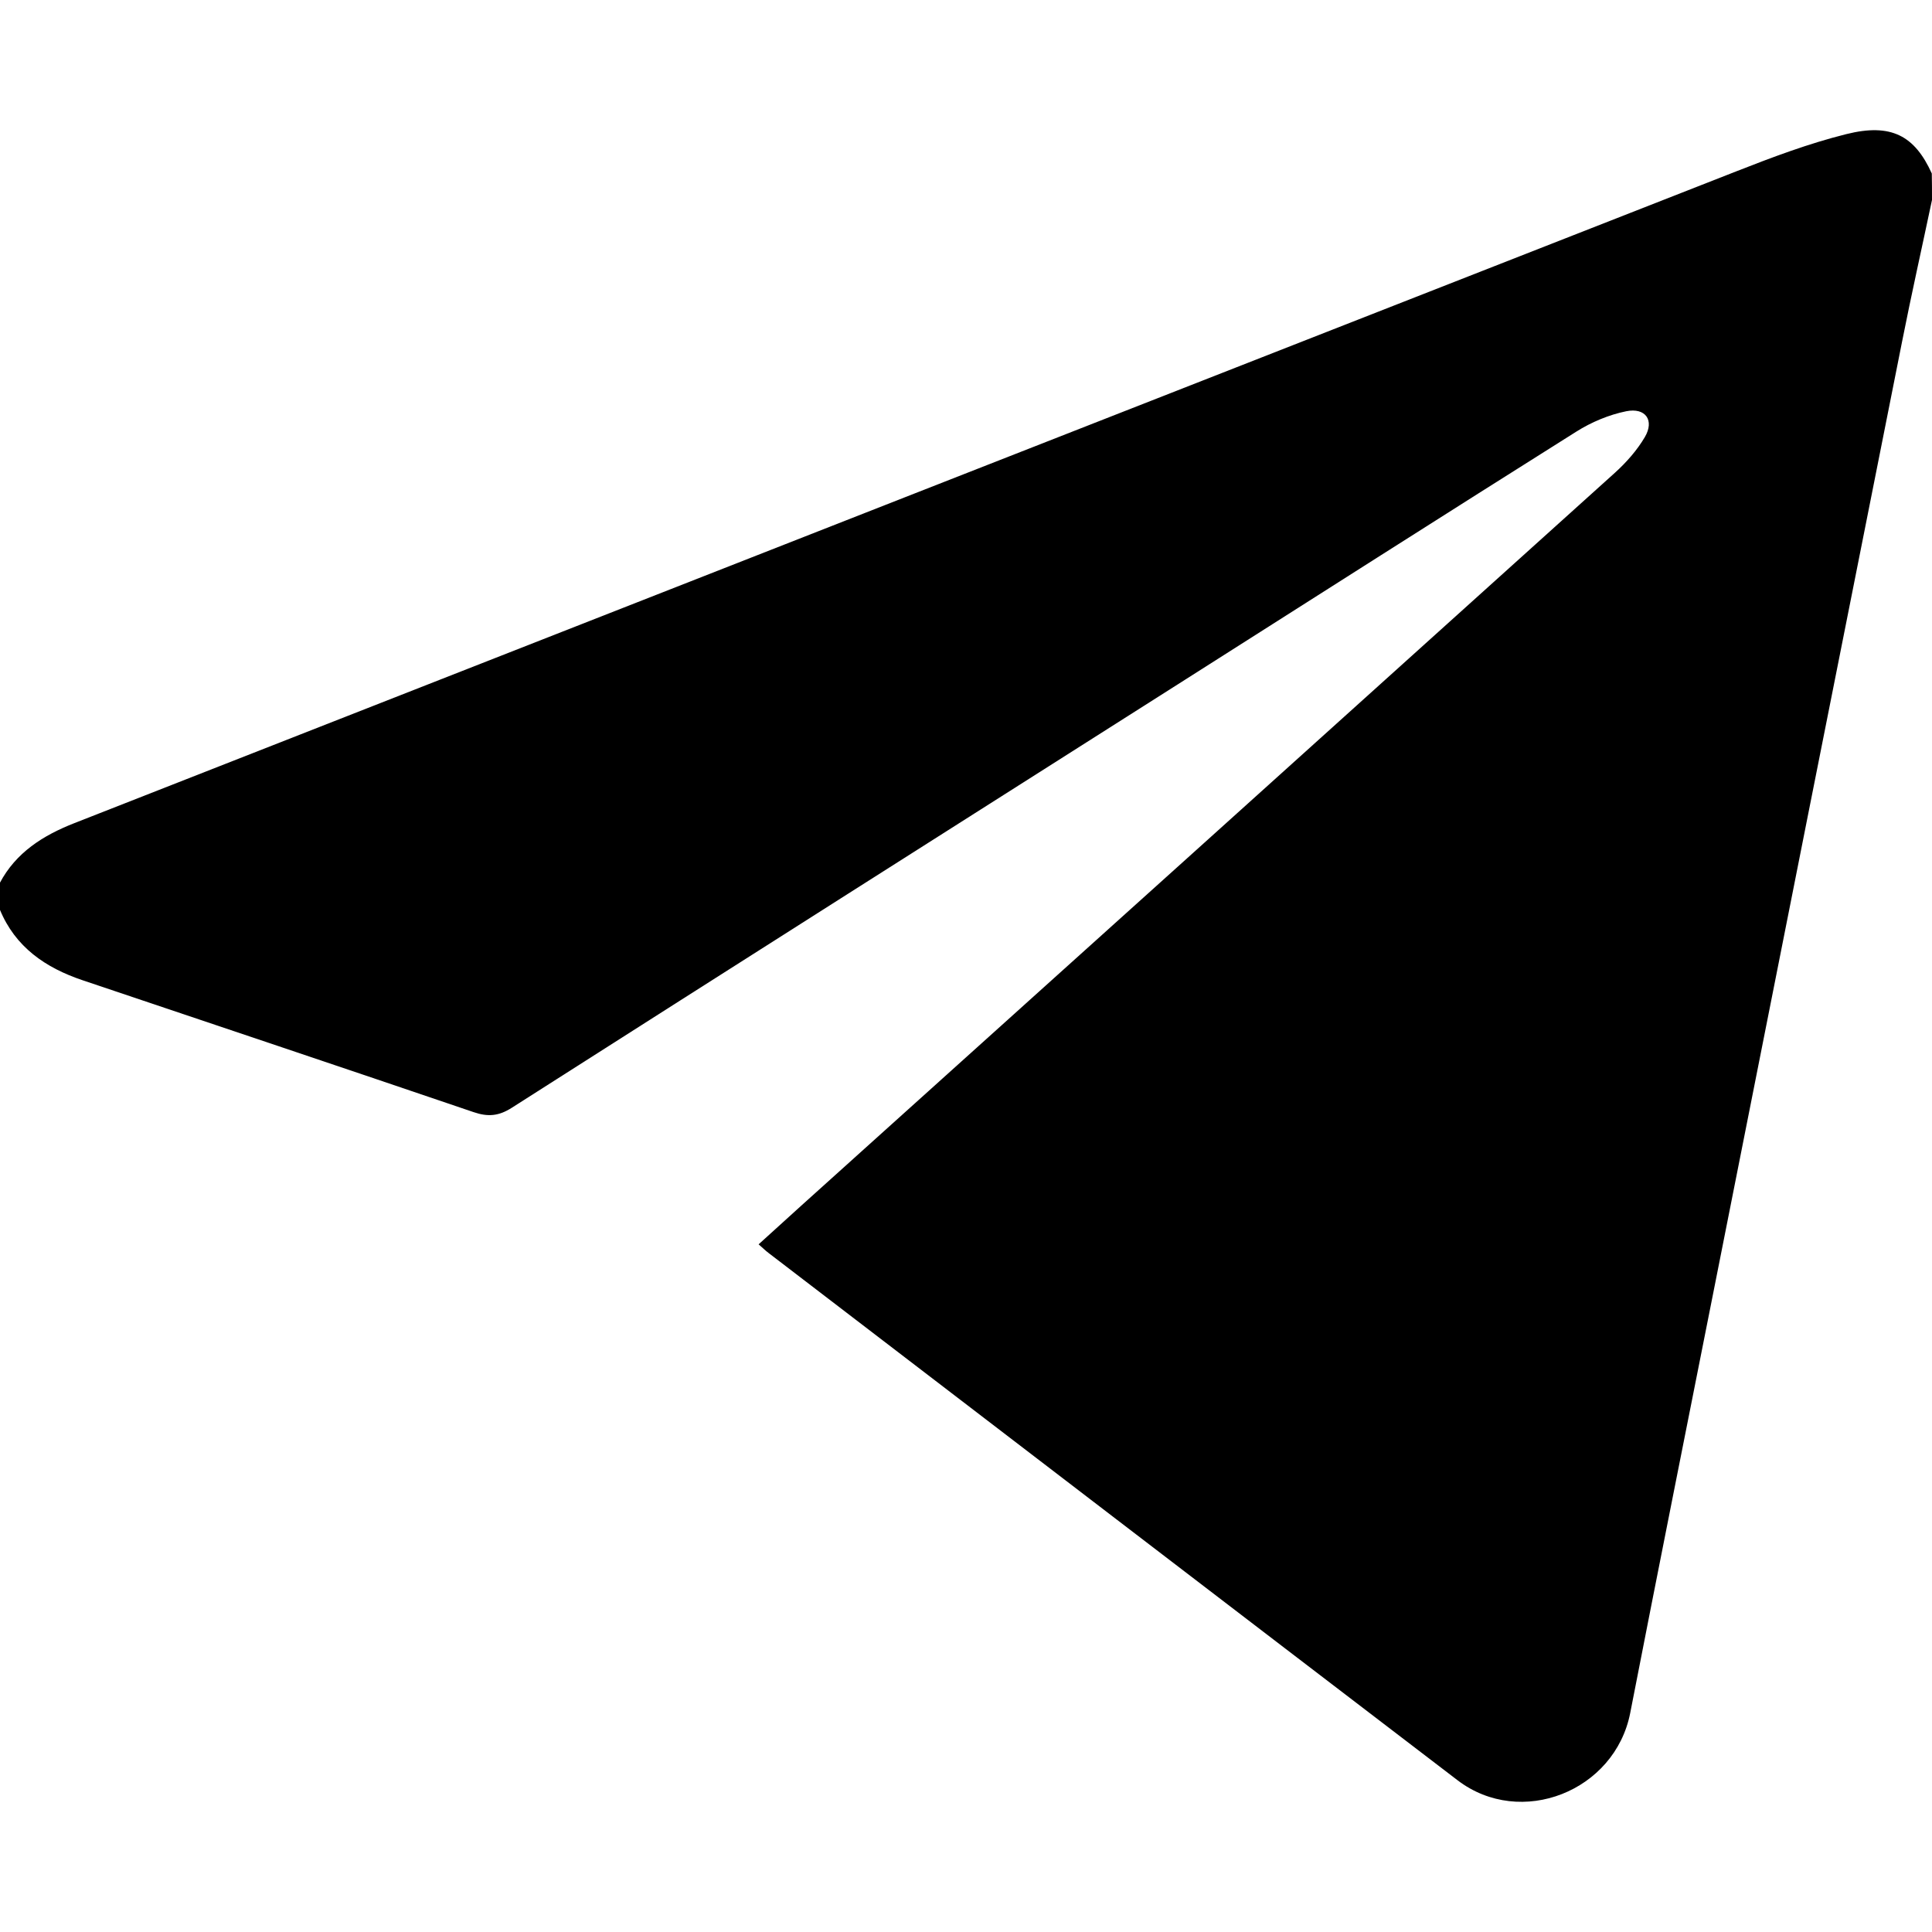
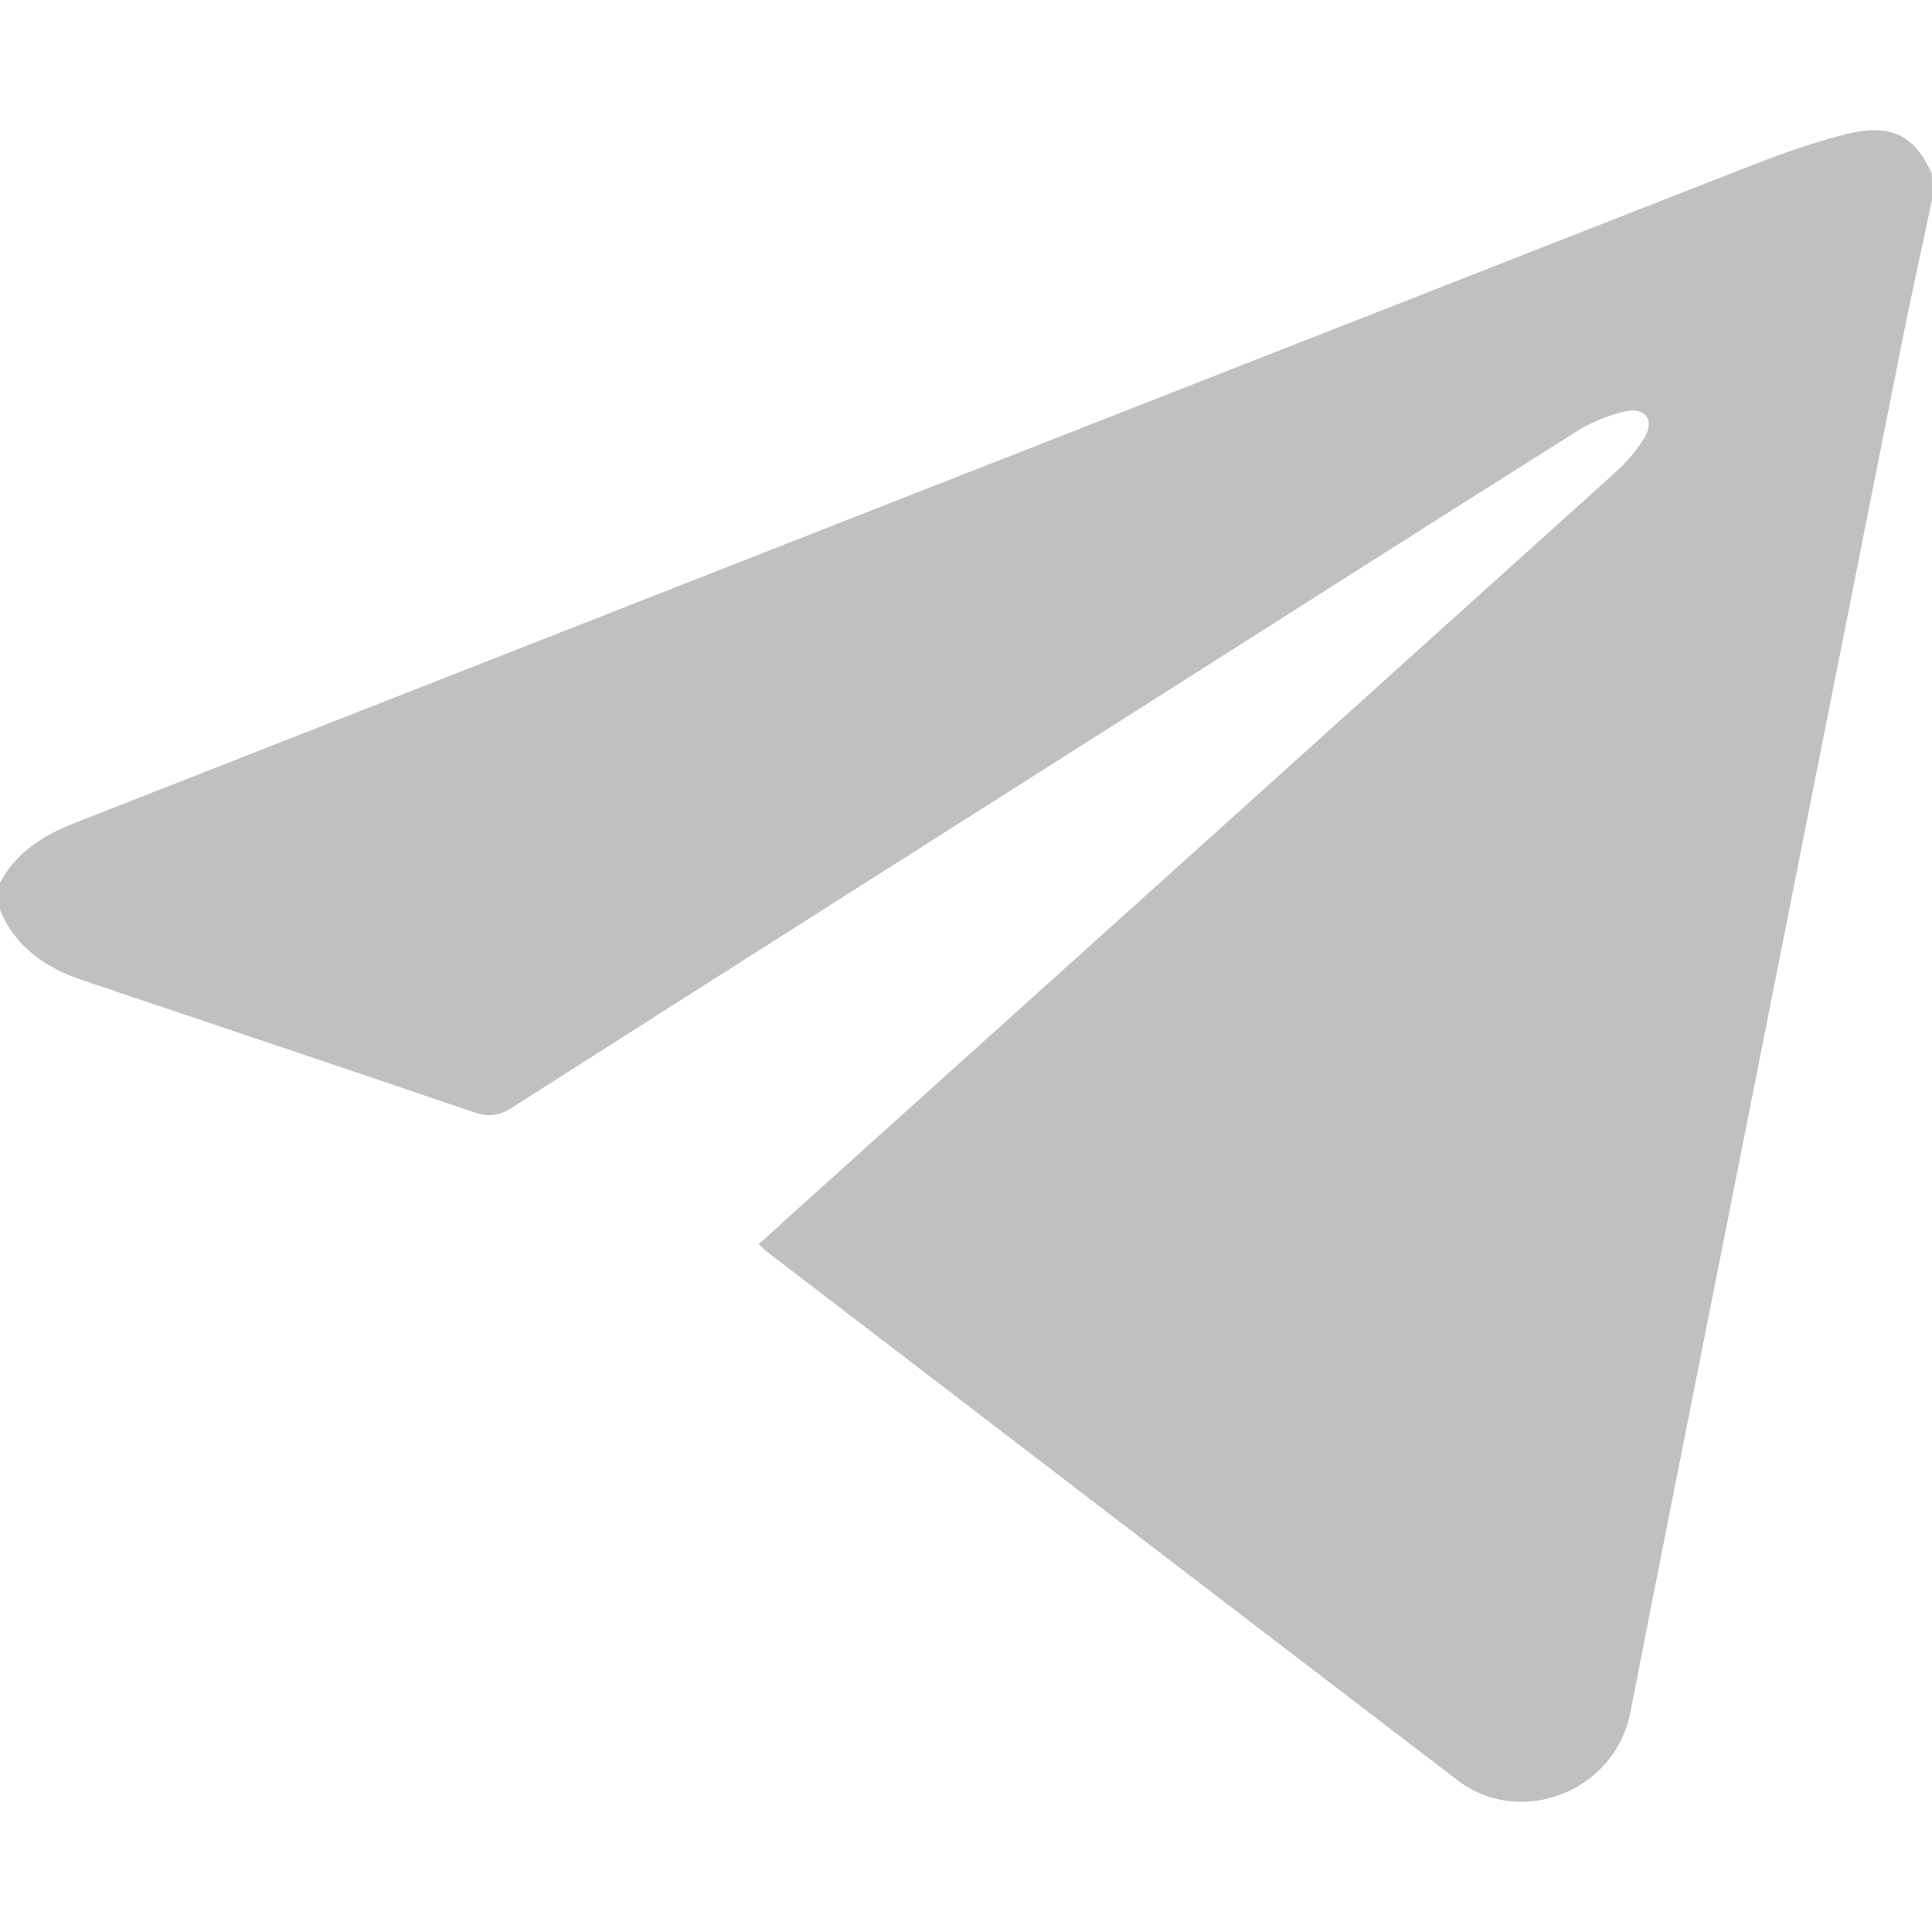
- <svg xmlns="http://www.w3.org/2000/svg" version="1.1" id="Layer_1" x="0px" y="0px" viewBox="0 0 1920 1920" style="enable-background:new 0 0 1920 1920;" xml:space="preserve">
+ <svg xmlns="http://www.w3.org/2000/svg" fill="#c0c0c0" version="1.1" id="Layer_1" x="0px" y="0px" viewBox="0 0 1920 1920" style="enable-background:new 0 0 1920 1920;" xml:space="preserve">
  <g>
    <path d="M1920,198.7c-9.9,46.9-20.4,93.6-29.7,140.6C1828,652.1,1766,965,1704,1277.9c-28,141.4-56.3,282.8-83.9,424.4   c-15.2,77.8-108.7,114.9-171.6,66.9c-228.4-174.5-456.5-349.3-684.7-524c-2.9-2.2-5.6-4.8-9.9-8.6c14.7-13.3,28.8-26.2,42.9-38.9   c269.4-242.5,538.8-485,808-727.8c11.4-10.3,22.1-22.4,29.8-35.5c9.8-16.6,0.8-29.6-18.5-25.7c-17.2,3.5-34.6,10.8-49.5,20.2   c-130,81.8-259.5,164.4-389.2,246.8c-223,141.6-446,283.1-668.8,425.2c-13,8.3-23.7,9.2-38,4.3c-129.3-44-258.9-87.4-388.4-131   c-36.9-12.4-67-32.9-82.4-70.4c0-8.8,0-17.5,0-26.3c16.1-30.4,43.1-47.3,73.9-59.4c550.5-216,1100.9-432,1651.5-647.7   c35.9-14.1,72.3-27.8,109.6-37.1c44.7-11.2,68,1.6,85,39.1C1920,181.2,1920,189.9,1920,198.7z" />
  </g>
</svg>
